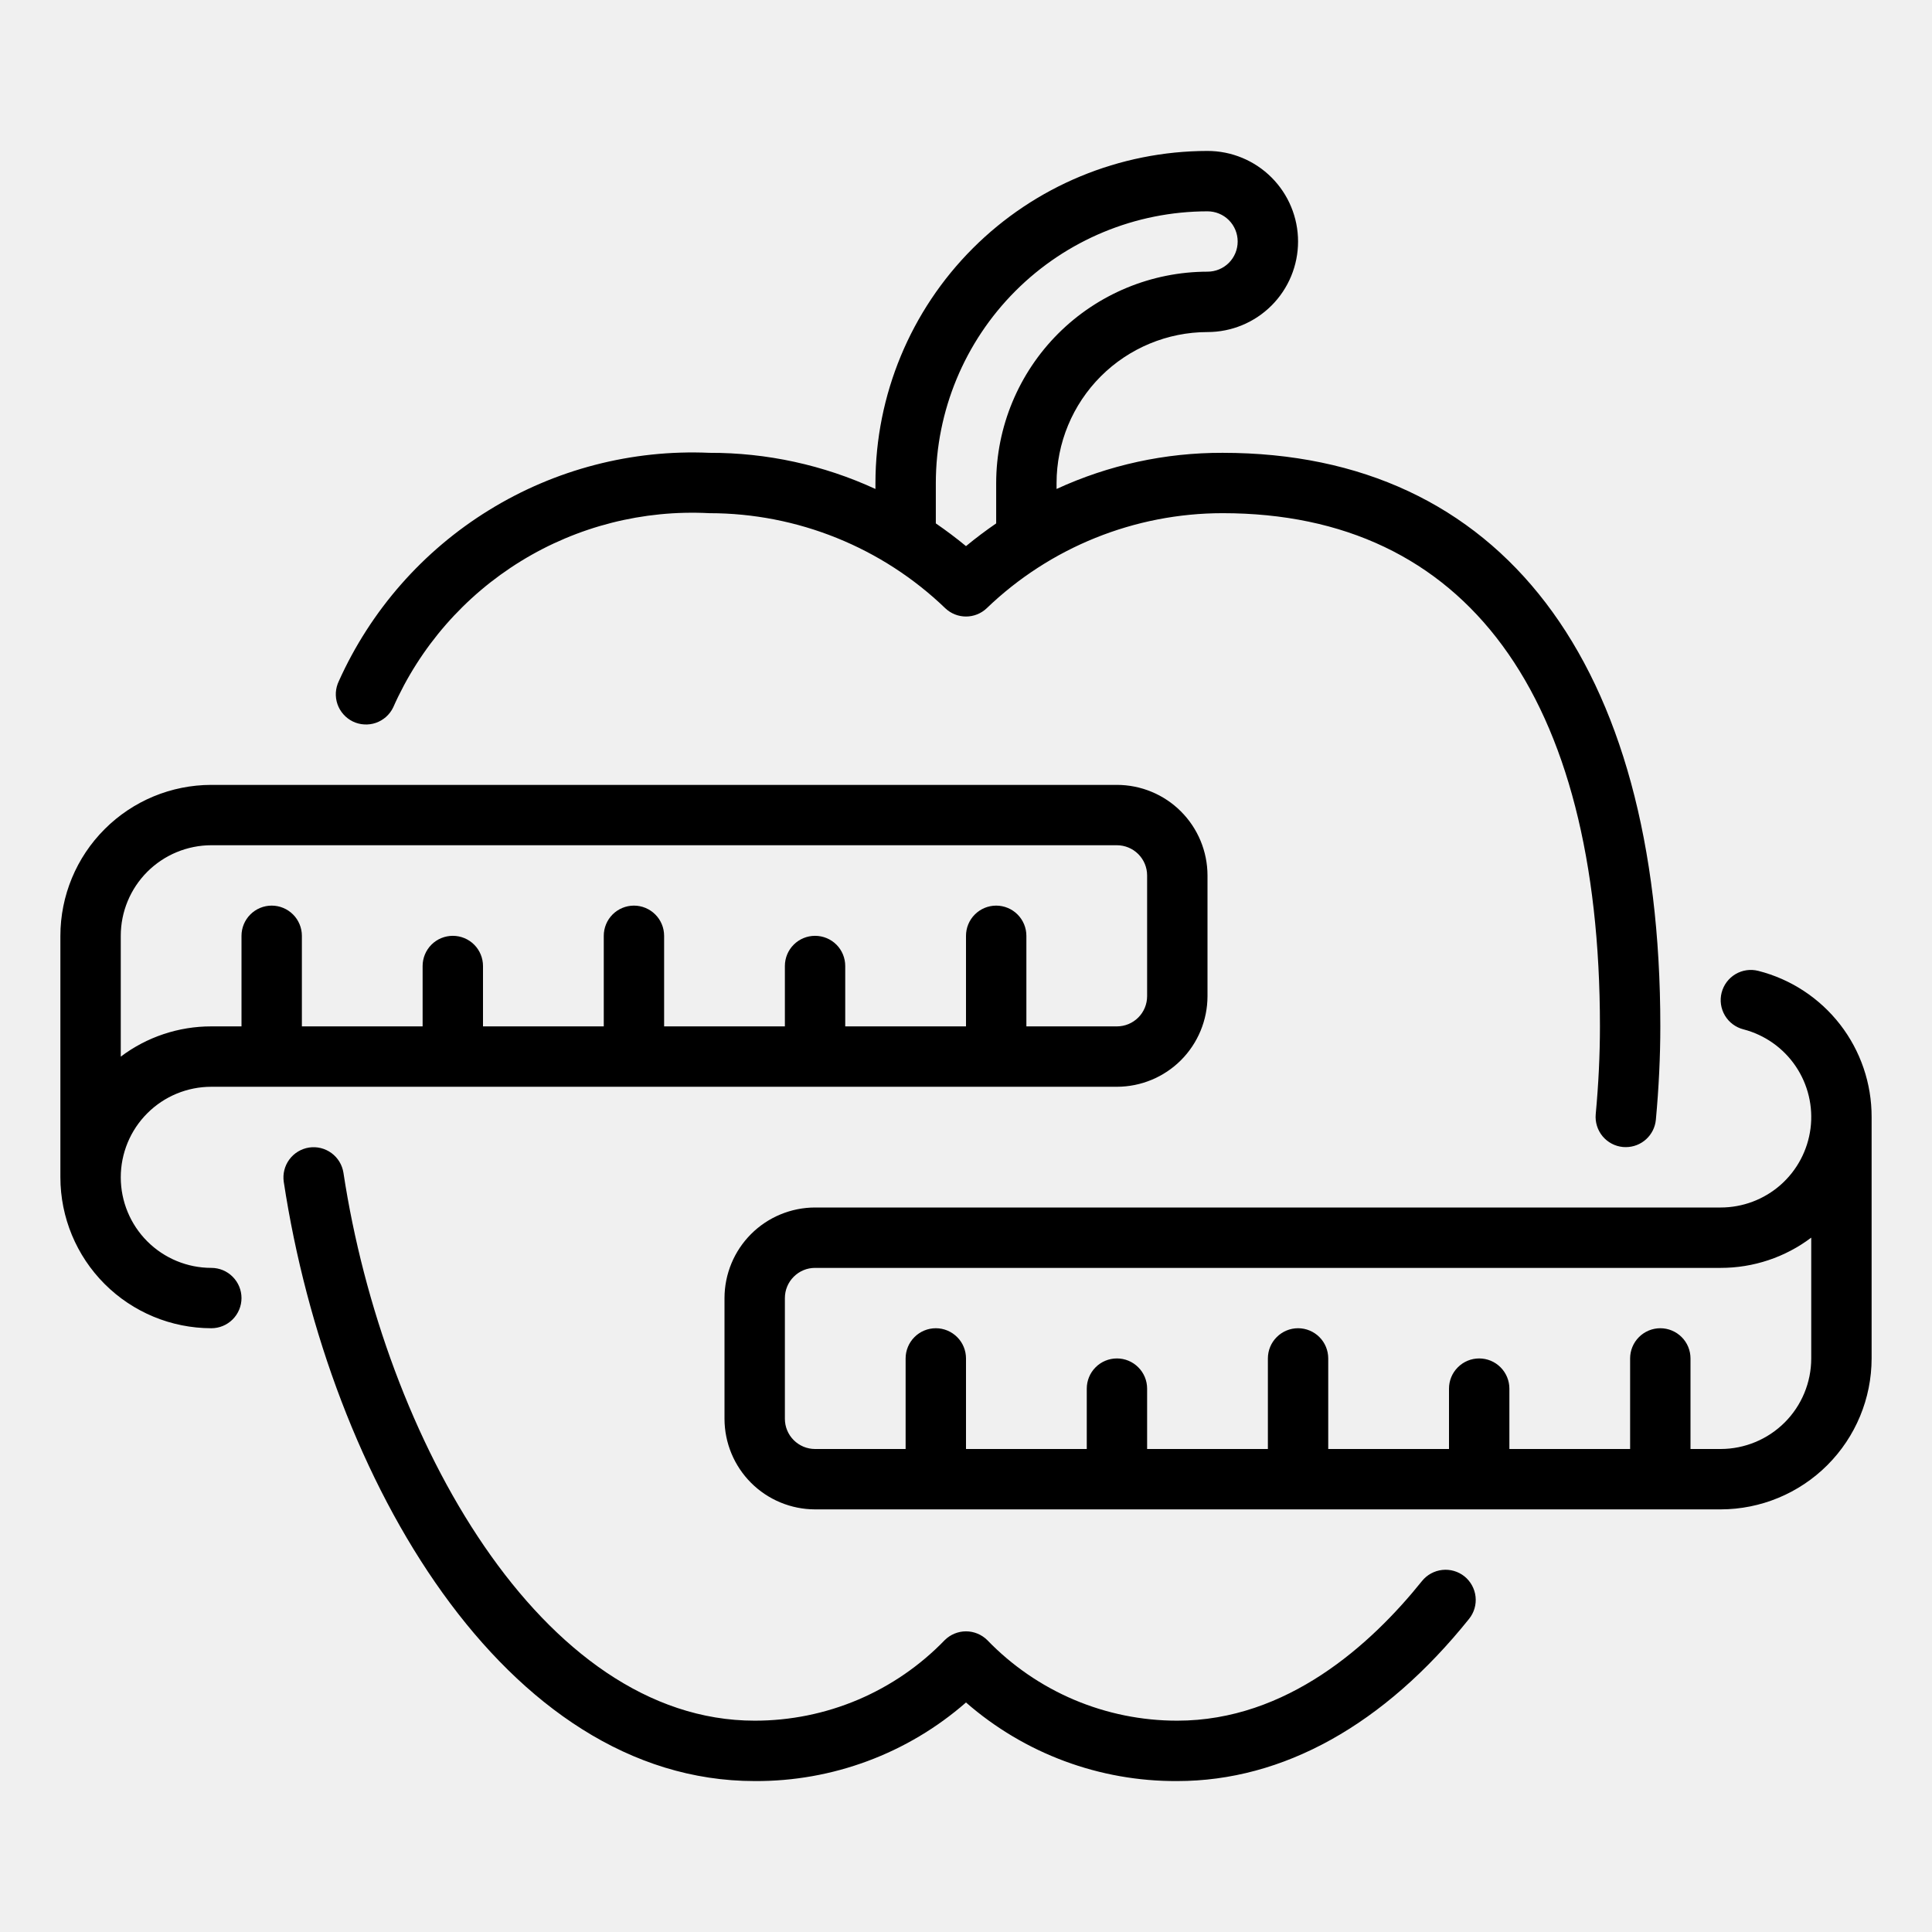
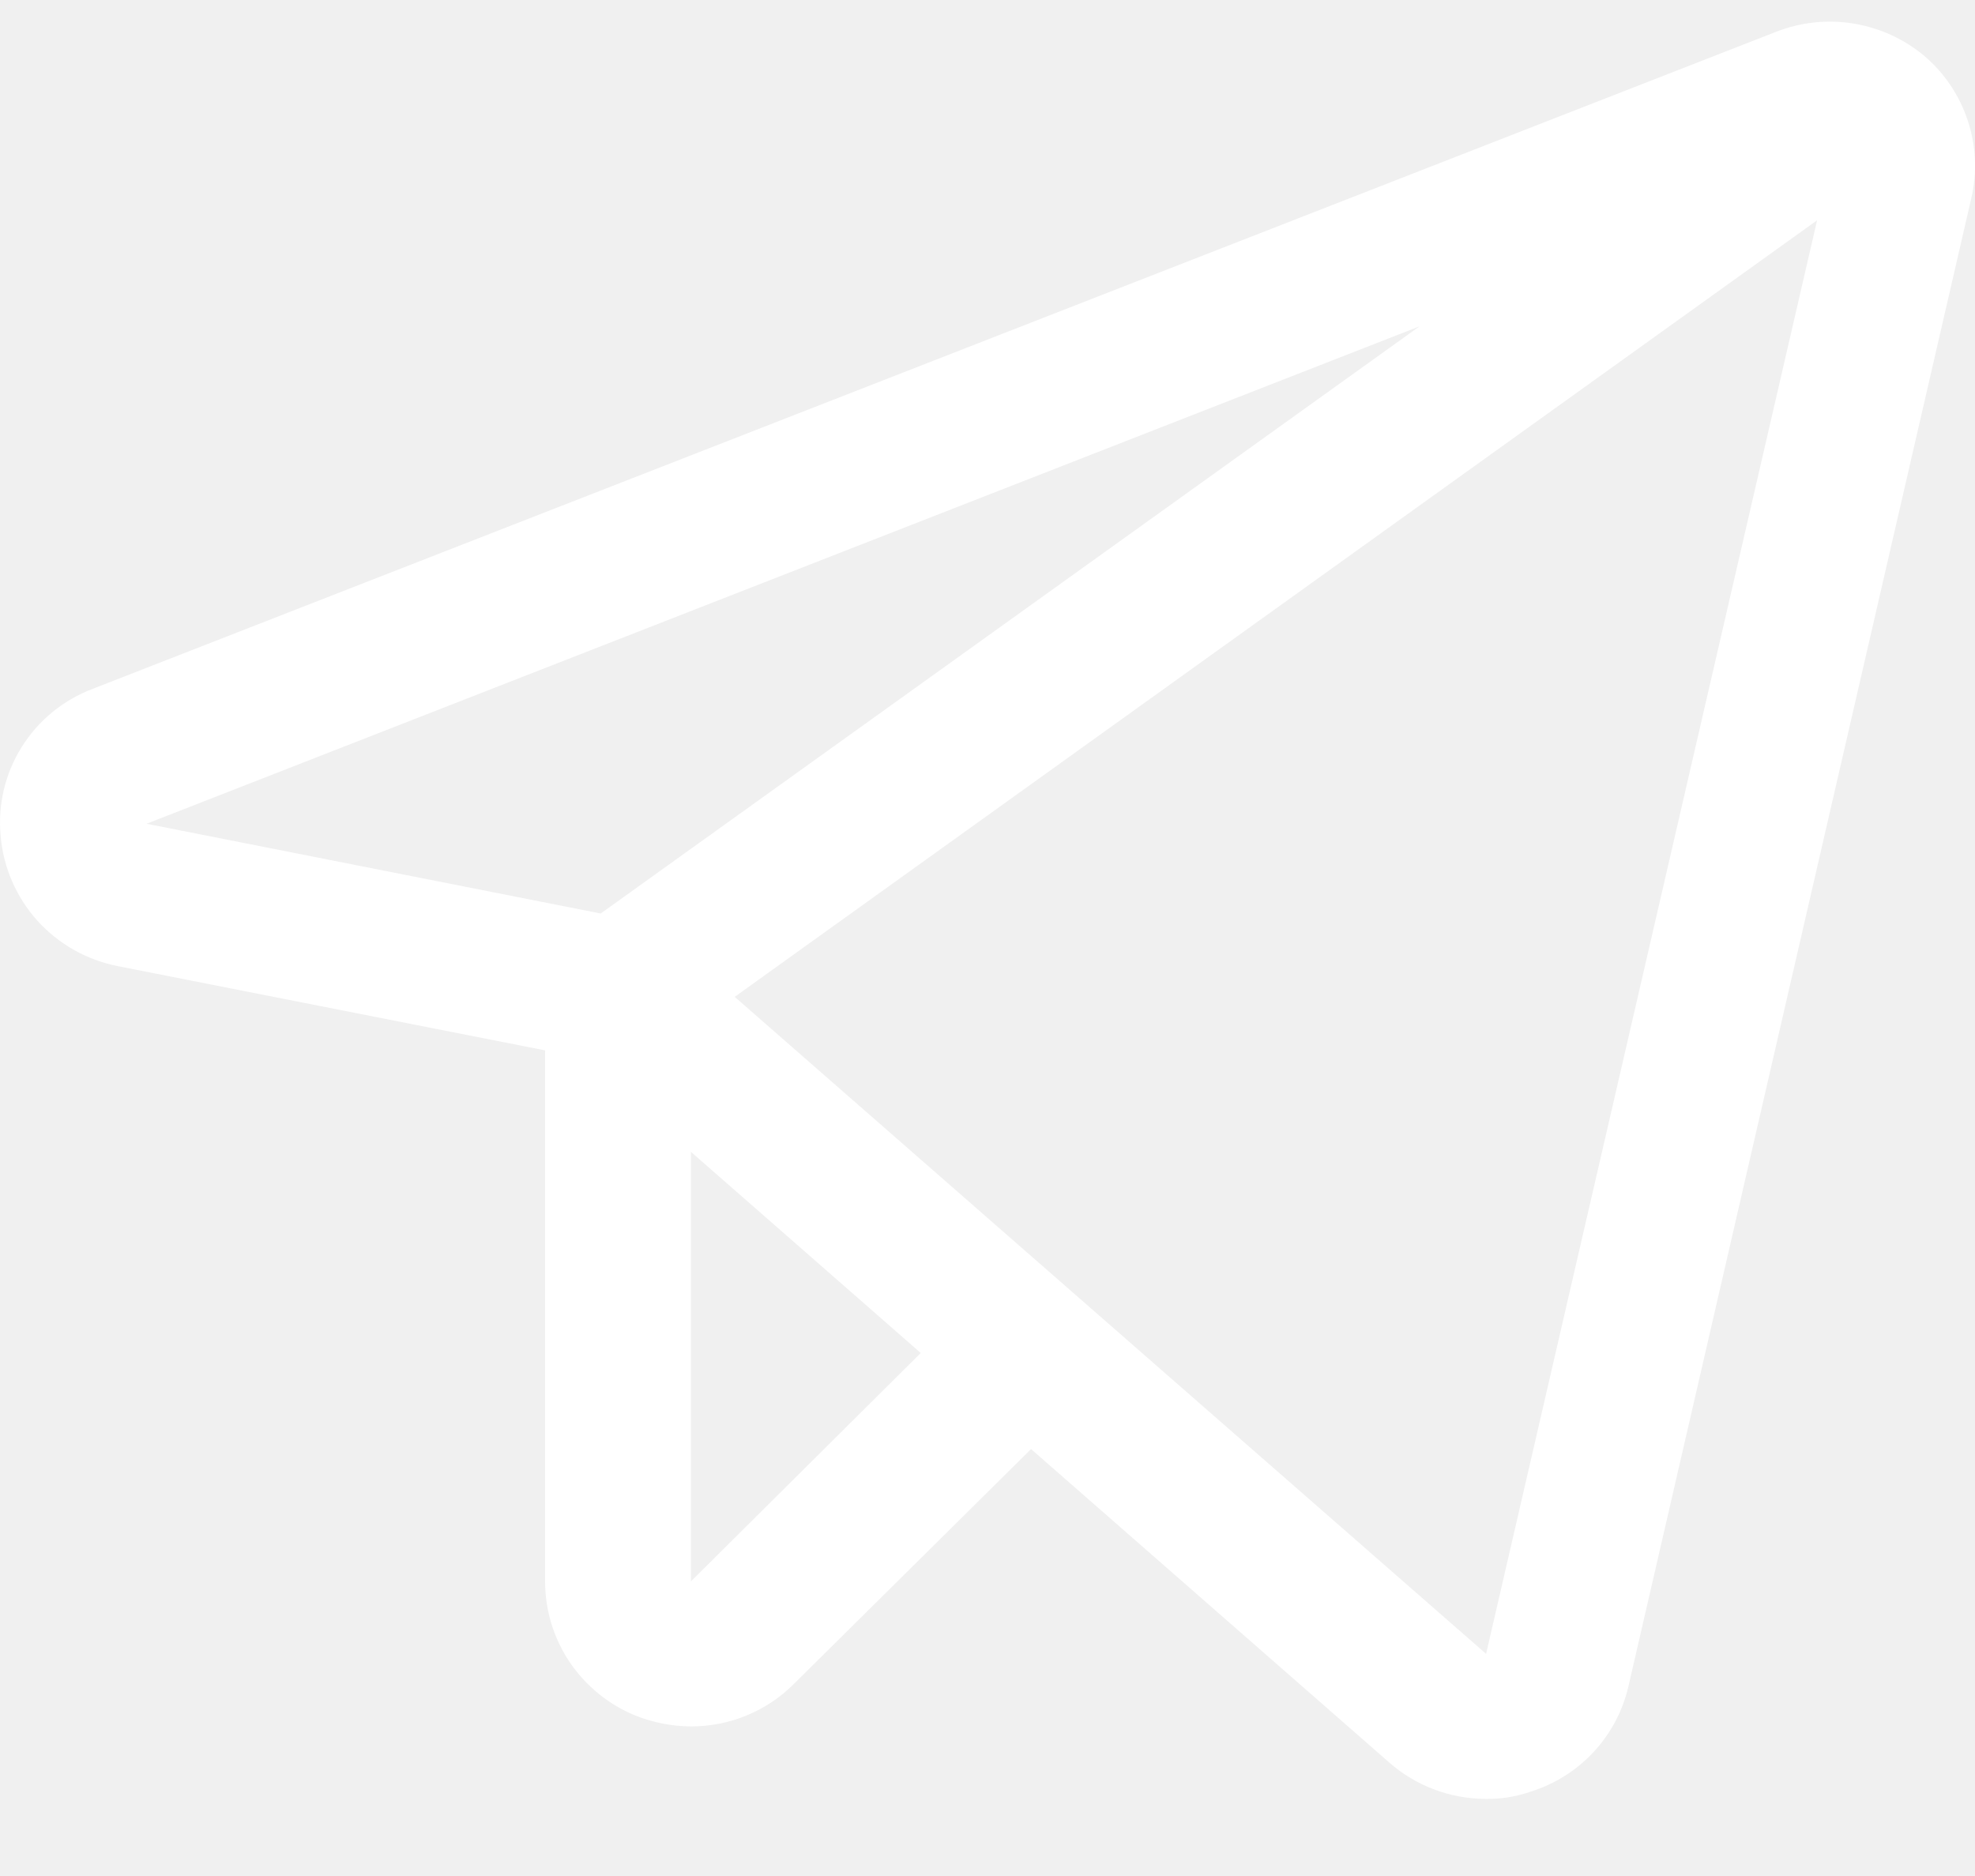
- <svg xmlns="http://www.w3.org/2000/svg" width="55" height="55" viewBox="0 0 55 55" fill="none">
-   <path d="M6.016 30.938H31.797C32.48 30.937 33.136 30.665 33.619 30.182C34.102 29.698 34.374 29.043 34.375 28.359V24.922C34.374 24.238 34.102 23.583 33.619 23.1C33.136 22.616 32.48 22.345 31.797 22.344H6.016C4.876 22.345 3.784 22.798 2.979 23.604C2.173 24.409 1.72 25.501 1.719 26.641V33.516C1.72 34.655 2.173 35.747 2.979 36.553C3.784 37.358 4.876 37.811 6.016 37.812C6.244 37.812 6.462 37.722 6.623 37.561C6.784 37.4 6.875 37.181 6.875 36.953C6.875 36.725 6.784 36.507 6.623 36.346C6.462 36.184 6.244 36.094 6.016 36.094C5.332 36.094 4.676 35.822 4.193 35.339C3.709 34.855 3.438 34.199 3.438 33.516C3.438 32.832 3.709 32.176 4.193 31.693C4.676 31.209 5.332 30.938 6.016 30.938ZM3.438 26.641C3.438 25.957 3.71 25.302 4.193 24.818C4.677 24.335 5.332 24.063 6.016 24.062H31.797C32.025 24.063 32.243 24.153 32.404 24.314C32.566 24.476 32.656 24.694 32.656 24.922V28.359C32.656 28.587 32.566 28.806 32.404 28.967C32.243 29.128 32.025 29.219 31.797 29.219H29.219V26.641C29.219 26.413 29.128 26.194 28.967 26.033C28.806 25.872 28.587 25.781 28.359 25.781C28.131 25.781 27.913 25.872 27.752 26.033C27.59 26.194 27.5 26.413 27.5 26.641V29.219H24.062V27.5C24.062 27.272 23.972 27.053 23.811 26.892C23.65 26.731 23.431 26.641 23.203 26.641C22.975 26.641 22.757 26.731 22.596 26.892C22.434 27.053 22.344 27.272 22.344 27.5V29.219H18.906V26.641C18.906 26.413 18.816 26.194 18.654 26.033C18.493 25.872 18.275 25.781 18.047 25.781C17.819 25.781 17.6 25.872 17.439 26.033C17.278 26.194 17.188 26.413 17.188 26.641V29.219H13.75V27.5C13.75 27.272 13.659 27.053 13.498 26.892C13.337 26.731 13.118 26.641 12.891 26.641C12.663 26.641 12.444 26.731 12.283 26.892C12.122 27.053 12.031 27.272 12.031 27.5V29.219H8.594V26.641C8.594 26.413 8.503 26.194 8.342 26.033C8.181 25.872 7.962 25.781 7.734 25.781C7.506 25.781 7.288 25.872 7.127 26.033C6.966 26.194 6.875 26.413 6.875 26.641V29.219H6.016C5.085 29.218 4.18 29.52 3.438 30.08V26.641ZM10.044 20.539C10.145 20.588 10.256 20.617 10.368 20.623C10.481 20.63 10.594 20.615 10.7 20.578C10.807 20.541 10.905 20.483 10.99 20.408C11.074 20.333 11.143 20.242 11.192 20.141C11.955 18.415 13.224 16.961 14.832 15.973C16.44 14.985 18.311 14.51 20.195 14.609C22.7 14.61 25.108 15.581 26.913 17.318C27.072 17.468 27.282 17.551 27.5 17.551C27.718 17.551 27.928 17.468 28.087 17.318C29.892 15.581 32.3 14.61 34.805 14.609C41.732 14.609 45.547 19.797 45.547 29.219C45.547 30.021 45.507 30.861 45.427 31.717C45.406 31.944 45.476 32.17 45.621 32.346C45.767 32.521 45.976 32.632 46.203 32.653C46.231 32.655 46.258 32.656 46.284 32.656C46.498 32.656 46.704 32.576 46.862 32.432C47.02 32.288 47.119 32.09 47.139 31.877C47.223 30.968 47.266 30.073 47.266 29.219C47.266 18.842 42.724 12.891 34.805 12.891C33.173 12.886 31.56 13.237 30.078 13.92V13.75C30.079 12.611 30.533 11.519 31.338 10.713C32.144 9.908 33.236 9.454 34.375 9.453C35.059 9.453 35.715 9.181 36.198 8.698C36.681 8.215 36.953 7.559 36.953 6.875C36.953 6.191 36.681 5.535 36.198 5.052C35.715 4.569 35.059 4.297 34.375 4.297C31.869 4.3 29.466 5.297 27.694 7.069C25.922 8.841 24.925 11.244 24.922 13.75V13.92C23.44 13.237 21.827 12.886 20.195 12.891C17.988 12.794 15.803 13.362 13.923 14.521C12.042 15.679 10.552 17.376 9.646 19.39C9.597 19.492 9.568 19.602 9.561 19.715C9.555 19.828 9.57 19.94 9.607 20.047C9.644 20.154 9.702 20.252 9.777 20.336C9.852 20.421 9.942 20.489 10.044 20.539ZM26.641 13.75C26.643 11.699 27.459 9.733 28.908 8.283C30.358 6.833 32.324 6.018 34.375 6.016C34.603 6.016 34.822 6.106 34.983 6.267C35.144 6.428 35.234 6.647 35.234 6.875C35.234 7.103 35.144 7.322 34.983 7.483C34.822 7.644 34.603 7.734 34.375 7.734C32.78 7.736 31.251 8.371 30.123 9.498C28.996 10.626 28.361 12.155 28.359 13.75V14.9C28.066 15.102 27.779 15.316 27.5 15.547C27.221 15.316 26.934 15.102 26.641 14.9V13.75ZM41.69 44.876C41.867 45.019 41.981 45.227 42.006 45.453C42.031 45.68 41.965 45.907 41.822 46.085C39.398 49.106 36.525 50.703 33.516 50.703C31.305 50.716 29.165 49.921 27.5 48.466C25.835 49.921 23.695 50.716 21.484 50.703C14.387 50.703 9.368 42.122 8.078 33.645C8.045 33.42 8.102 33.191 8.237 33.008C8.372 32.825 8.574 32.703 8.799 32.668C9.024 32.634 9.253 32.691 9.436 32.825C9.62 32.96 9.742 33.162 9.777 33.386C10.928 40.948 15.422 48.984 21.484 48.984C22.495 48.985 23.495 48.782 24.425 48.388C25.355 47.993 26.196 47.415 26.897 46.688C27.058 46.53 27.275 46.441 27.5 46.441C27.725 46.441 27.942 46.53 28.103 46.688C28.804 47.415 29.645 47.993 30.575 48.388C31.505 48.782 32.505 48.985 33.516 48.984C36.637 48.984 39.026 46.822 40.481 45.009C40.624 44.831 40.832 44.718 41.058 44.693C41.285 44.668 41.512 44.734 41.69 44.876ZM50.056 27.639C49.835 27.582 49.601 27.616 49.405 27.732C49.308 27.79 49.224 27.866 49.156 27.956C49.088 28.047 49.039 28.149 49.011 28.259C48.983 28.368 48.977 28.482 48.993 28.593C49.009 28.705 49.047 28.812 49.105 28.91C49.221 29.105 49.411 29.247 49.631 29.303C50.239 29.461 50.768 29.834 51.119 30.353C51.471 30.872 51.621 31.502 51.542 32.124C51.462 32.746 51.159 33.318 50.688 33.733C50.217 34.147 49.611 34.375 48.984 34.375H23.203C22.52 34.376 21.864 34.648 21.381 35.131C20.898 35.614 20.626 36.27 20.625 36.953V40.391C20.626 41.074 20.898 41.73 21.381 42.213C21.864 42.696 22.52 42.968 23.203 42.969H48.984C50.124 42.967 51.216 42.514 52.021 41.709C52.827 40.903 53.28 39.811 53.281 38.672V31.797C53.283 30.844 52.967 29.917 52.383 29.164C51.798 28.411 50.98 27.874 50.056 27.639ZM51.562 38.672C51.562 39.355 51.29 40.011 50.807 40.494C50.323 40.977 49.668 41.249 48.984 41.25H48.125V38.672C48.125 38.444 48.035 38.225 47.873 38.064C47.712 37.903 47.493 37.812 47.266 37.812C47.038 37.812 46.819 37.903 46.658 38.064C46.497 38.225 46.406 38.444 46.406 38.672V41.25H42.969V39.531C42.969 39.303 42.878 39.085 42.717 38.924C42.556 38.762 42.337 38.672 42.109 38.672C41.882 38.672 41.663 38.762 41.502 38.924C41.34 39.085 41.25 39.303 41.25 39.531V41.25H37.812V38.672C37.812 38.444 37.722 38.225 37.561 38.064C37.4 37.903 37.181 37.812 36.953 37.812C36.725 37.812 36.507 37.903 36.346 38.064C36.184 38.225 36.094 38.444 36.094 38.672V41.25H32.656V39.531C32.656 39.303 32.566 39.085 32.404 38.924C32.243 38.762 32.025 38.672 31.797 38.672C31.569 38.672 31.35 38.762 31.189 38.924C31.028 39.085 30.938 39.303 30.938 39.531V41.25H27.5V38.672C27.5 38.444 27.41 38.225 27.248 38.064C27.087 37.903 26.869 37.812 26.641 37.812C26.413 37.812 26.194 37.903 26.033 38.064C25.872 38.225 25.781 38.444 25.781 38.672V41.25H23.203C22.975 41.25 22.757 41.159 22.596 40.998C22.434 40.837 22.344 40.618 22.344 40.391V36.953C22.344 36.725 22.434 36.507 22.596 36.346C22.757 36.184 22.975 36.094 23.203 36.094H48.984C49.915 36.095 50.82 35.793 51.562 35.233V38.672Z" fill="black" />
+ <svg xmlns="http://www.w3.org/2000/svg" width="20" height="19" viewBox="0 0 20 19" fill="none">
+   <path d="M19.491 0.57C19.286 0.397 19.038 0.283 18.773 0.239C18.508 0.195 18.236 0.224 17.986 0.322L0.94 6.976C0.641 7.089 0.387 7.297 0.219 7.567C0.05 7.837 -0.024 8.155 0.007 8.472C0.035 8.788 0.165 9.087 0.378 9.324C0.591 9.56 0.876 9.722 1.189 9.784L5.52 10.638V16.016C5.52 16.307 5.606 16.592 5.769 16.834C5.932 17.075 6.163 17.264 6.434 17.375C6.613 17.446 6.804 17.484 6.997 17.485C7.191 17.485 7.383 17.448 7.563 17.373C7.742 17.299 7.904 17.191 8.041 17.053L10.441 14.676L14.07 17.852C14.338 18.087 14.683 18.217 15.04 18.219C15.197 18.222 15.354 18.197 15.502 18.145C15.745 18.069 15.965 17.93 16.138 17.744C16.311 17.557 16.433 17.328 16.49 17.081L19.962 2.01C20.023 1.75 20.011 1.479 19.928 1.225C19.845 0.971 19.694 0.744 19.491 0.57ZM6.083 9.252L1.484 8.343L14.375 3.305L6.083 9.252ZM6.997 16.016V11.666L9.324 13.703L6.997 16.016ZM15.049 16.75L7.44 10.096L18.401 2.231L15.049 16.75Z" fill="white" />
</svg>
